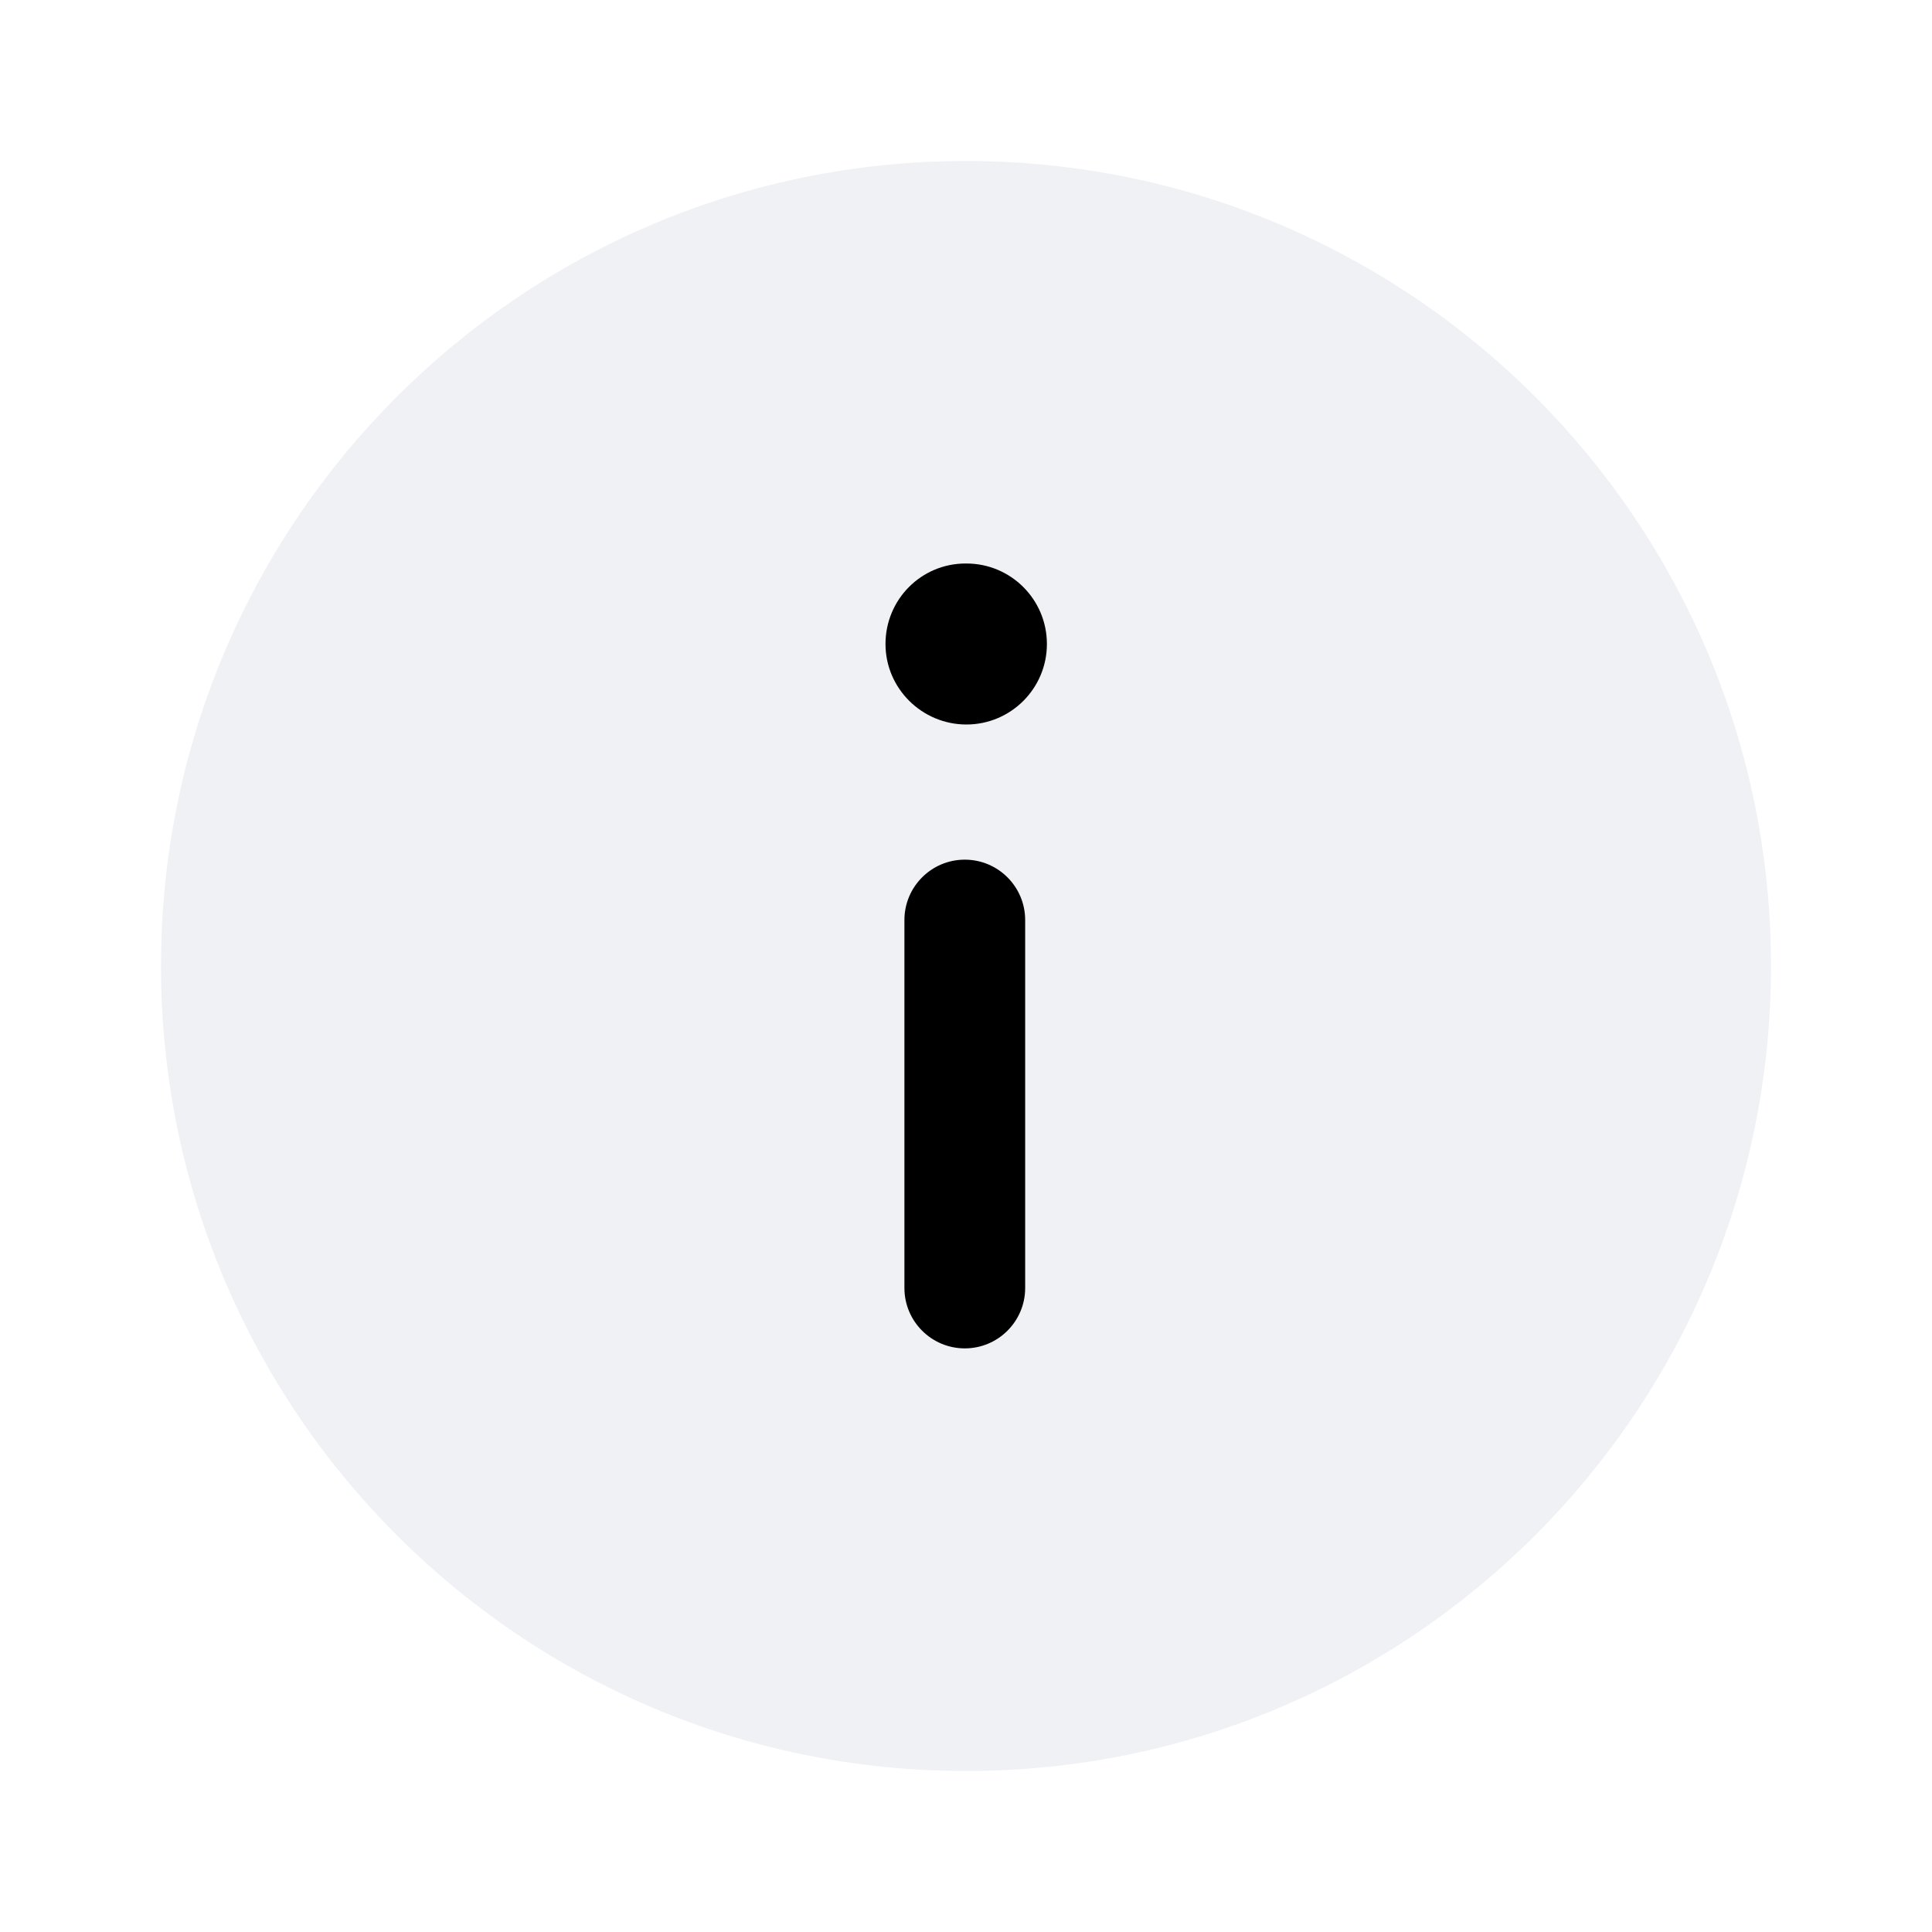
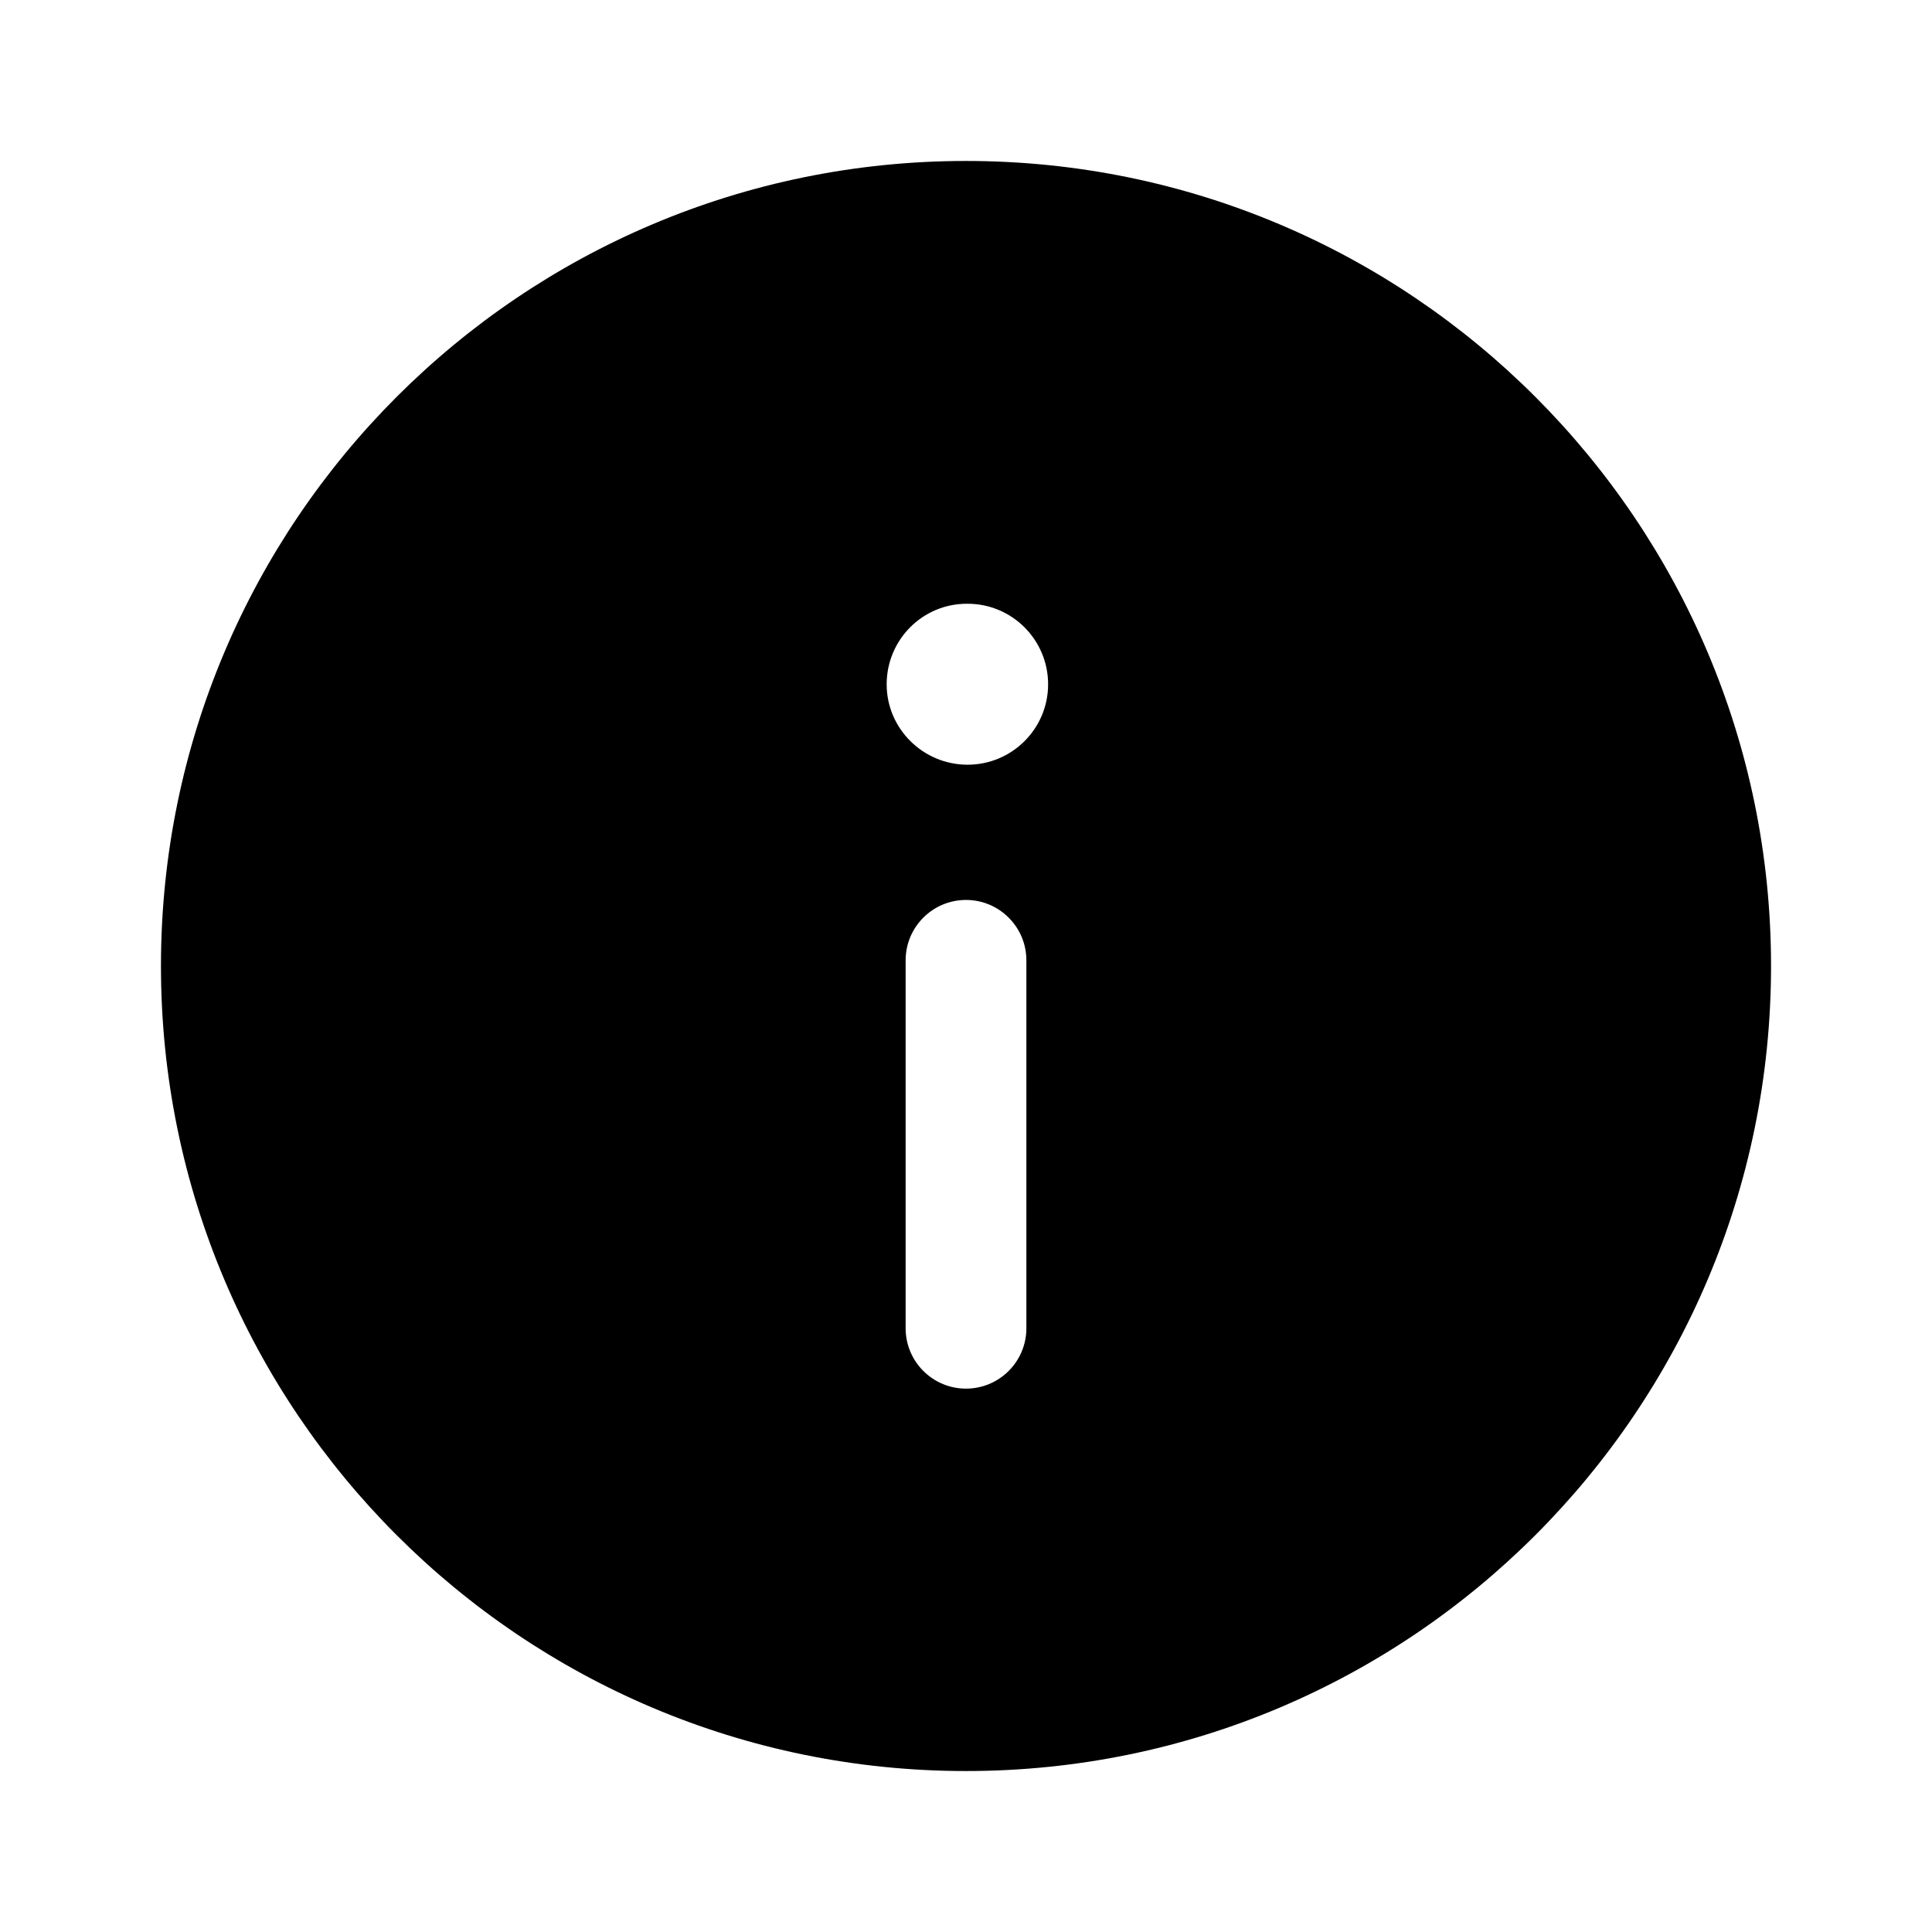
- <svg xmlns="http://www.w3.org/2000/svg" width="24" height="24" viewBox="0 0 24 24" fill="none">
-   <path d="M12 2C6.477 2 2 6.477 2 12C2 17.523 6.477 22 12 22C17.523 22 22 17.523 22 12C22 6.477 17.523 2 12 2Z" fill="#99A1BD24" />
-   <path d="M11.985 16.75C12.399 16.75 12.735 16.414 12.735 16V11.429C12.735 11.015 12.399 10.679 11.985 10.679C11.571 10.679 11.235 11.015 11.235 11.429V16C11.235 16.414 11.571 16.75 11.985 16.75Z" fill="currentColor" />
-   <path d="M11 8C11 8.552 11.453 9 12.005 9C12.557 9 13.005 8.552 13.005 8C13.005 7.448 12.558 7 12.005 7H11.995C11.443 7 11 7.448 11 8Z" fill="currentColor" />
+ <svg xmlns="http://www.w3.org/2000/svg" width="16" height="16" viewBox="0 0 16 16" fill="none">
+   <path d="M8 1.333C4.318 1.333 1.333 4.318 1.333 8C1.333 11.682 4.318 14.667 8 14.667C11.682 14.667 14.667 11.682 14.667 8C14.667 4.318 11.682 1.333 8 1.333ZM8.5 11C8.5 11.276 8.276 11.5 8 11.5C7.724 11.5 7.5 11.276 7.5 11V7.953C7.5 7.677 7.724 7.453 8 7.453C8.276 7.453 8.5 7.677 8.5 7.953V11ZM8.013 6.333C7.645 6.333 7.343 6.035 7.343 5.667C7.343 5.299 7.639 5 8.007 5H8.013C8.382 5 8.68 5.299 8.68 5.667C8.68 6.035 8.381 6.333 8.013 6.333Z" fill="currentColor" />
</svg>
